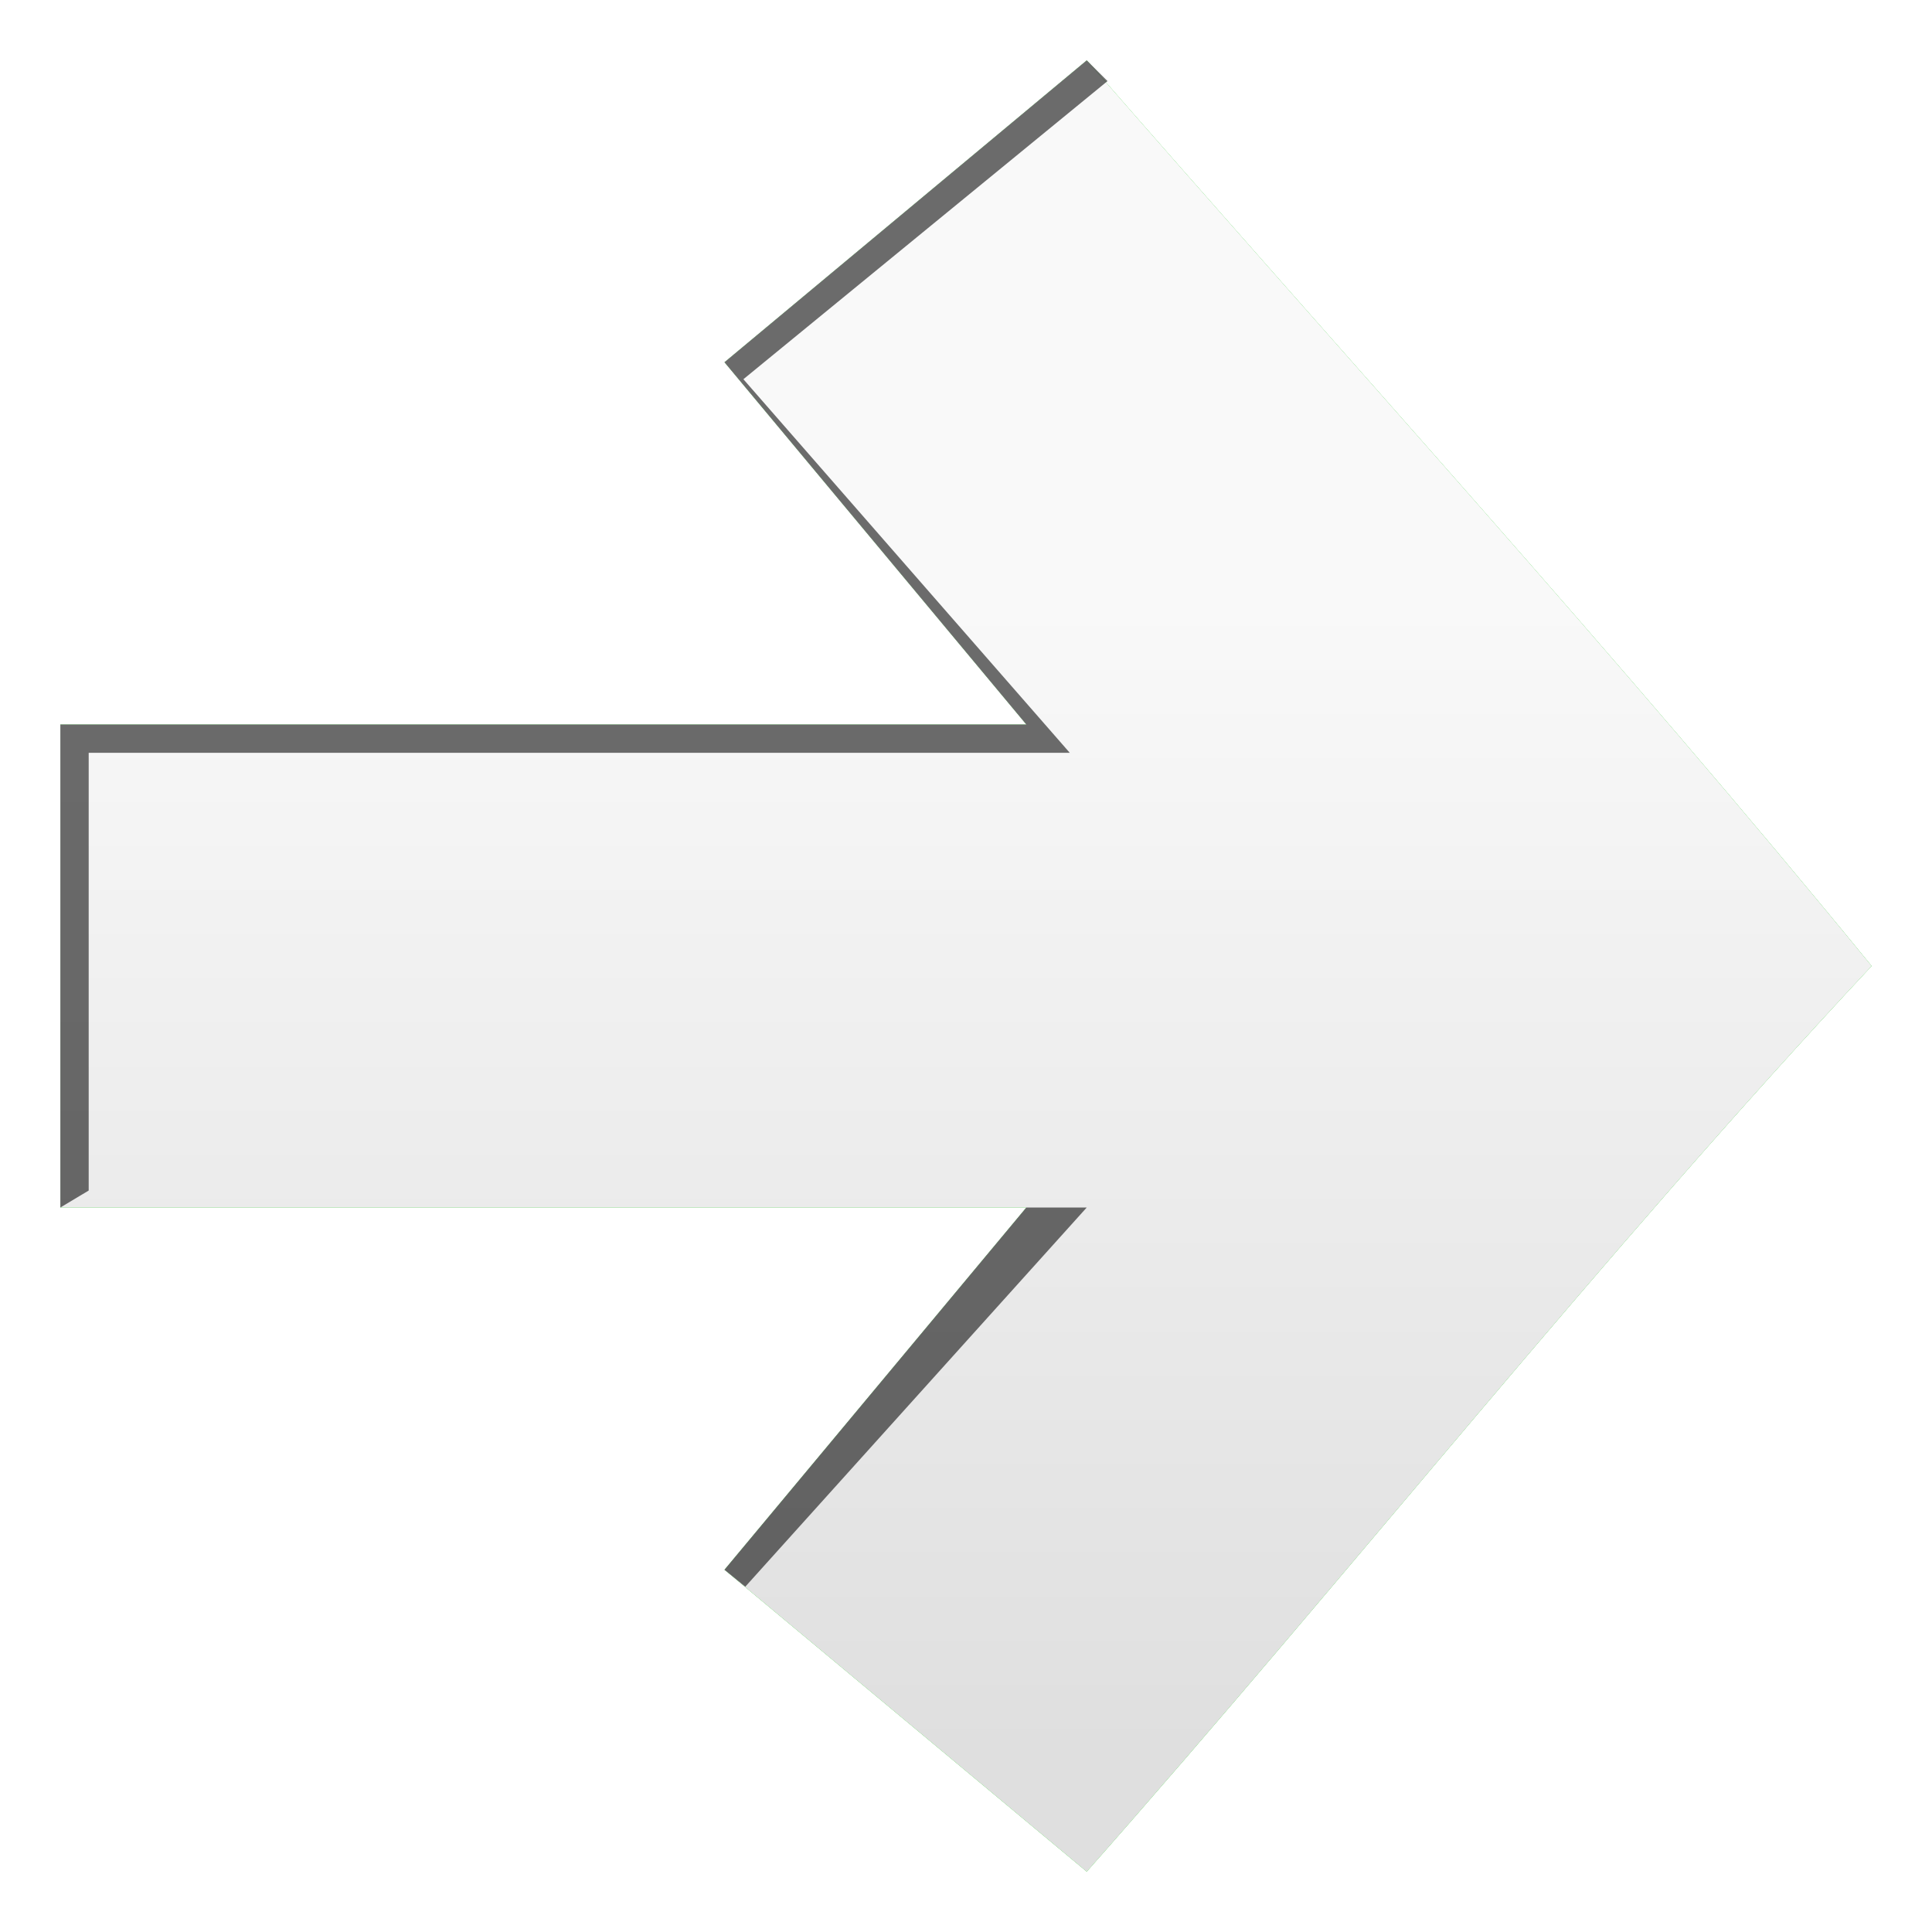
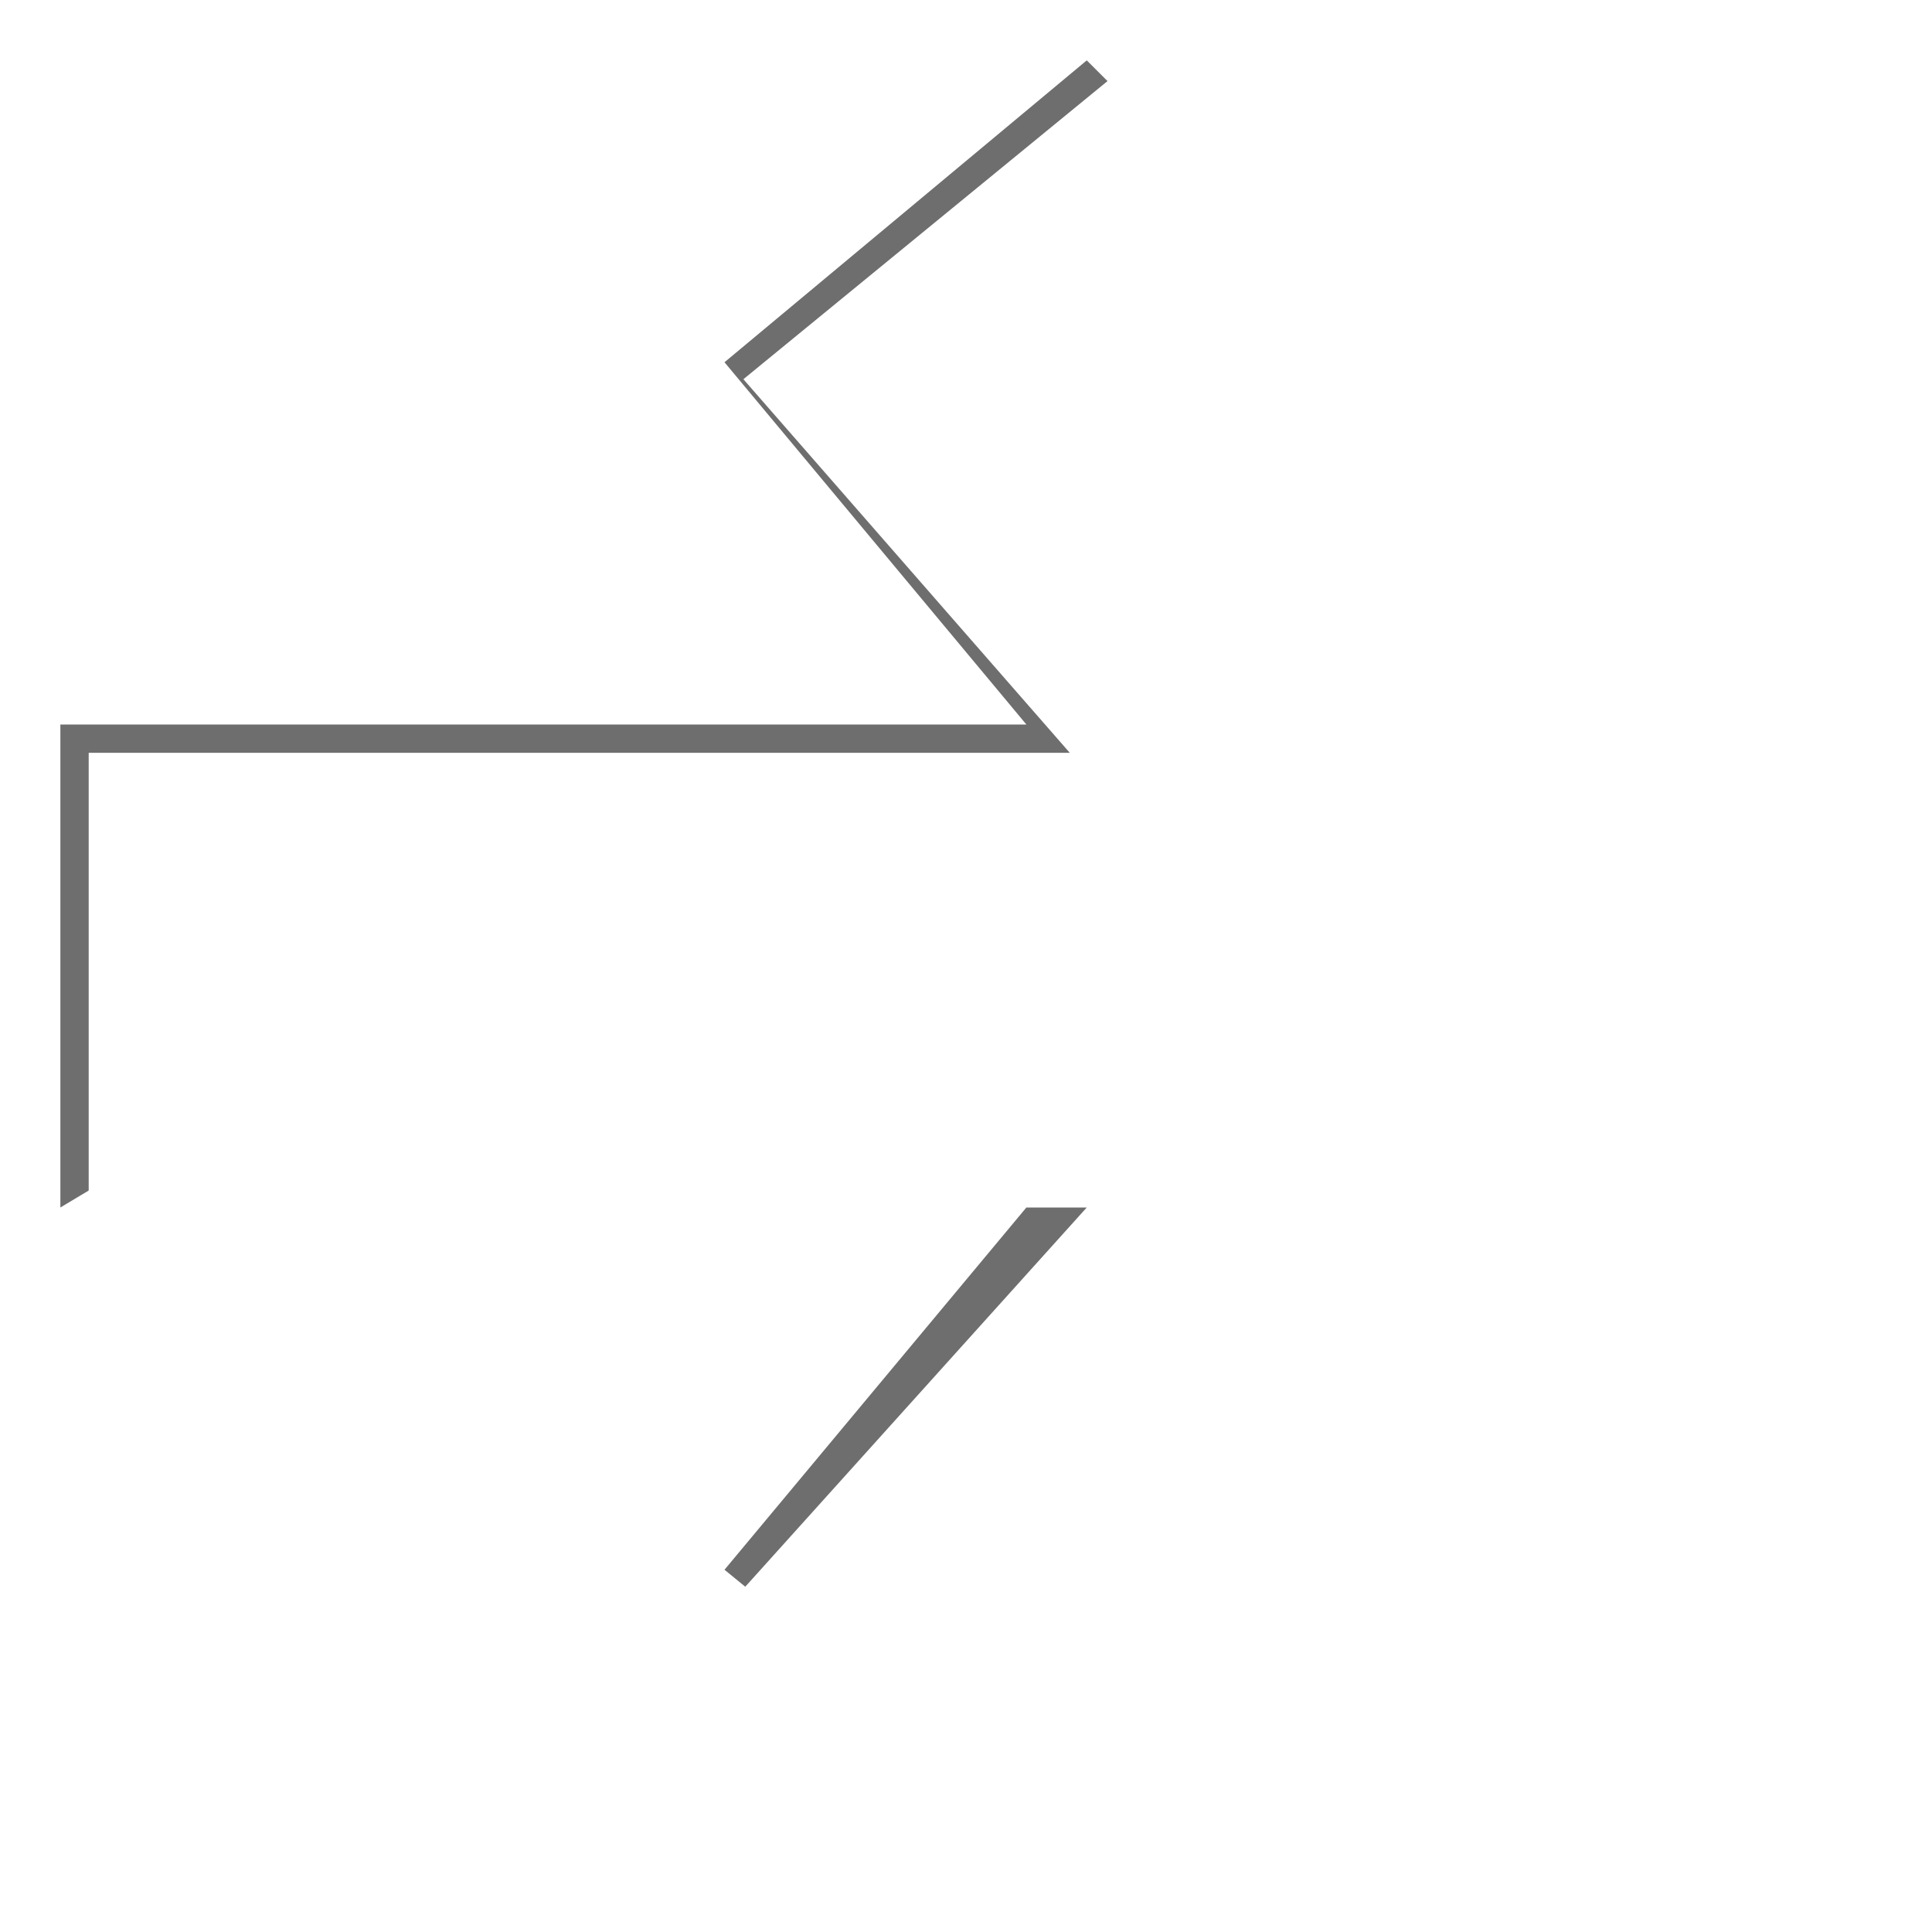
<svg xmlns="http://www.w3.org/2000/svg" xmlns:xlink="http://www.w3.org/1999/xlink" width="32" height="32" id="svg2" version="1.1" enable-background="new">
  <defs id="defs4">
    <linearGradient id="linearGradient4449">
      <stop style="stop-color:#f9f9f9;stop-opacity:1;" offset="0" id="stop4451" />
      <stop style="stop-color:#dfdfdf;stop-opacity:1;" offset="1" id="stop4453" />
    </linearGradient>
    <linearGradient xlink:href="#linearGradient4449" id="linearGradient4455" x1="15" y1="1029.362" x2="15" y2="1051.362" gradientUnits="userSpaceOnUse" />
    <linearGradient xlink:href="#linearGradient4449" id="linearGradient3773" x1="18" y1="1030.362" x2="18" y2="1049.362" gradientUnits="userSpaceOnUse" />
    <filter id="filter3806">
      <feBlend mode="lighten" in2="BackgroundImage" id="feBlend3808" />
    </filter>
  </defs>
-   <g id="layer1" transform="translate(0,-1020.362)" style="opacity:1">
+   <g id="layer1" transform="translate(0,-1020.362)" style="display:none">
    <rect style="fill:#000000;fill-opacity:1" id="rect3866" width="3.695" height="2.771" x="130.255" y="86.946" transform="translate(0,796.3622)" rx="7.5" ry="2.771" />
    <path style="font-size:medium;font-style:normal;font-variant:normal;font-weight:normal;font-stretch:normal;text-indent:0;text-align:start;text-decoration:none;line-height:normal;letter-spacing:normal;word-spacing:normal;text-transform:none;direction:ltr;block-progression:tb;writing-mode:lr-tb;text-anchor:start;baseline-shift:baseline;color:#000000;fill:#00cc00;fill-opacity:1;stroke:none;stroke-width:8;marker:none;visibility:visible;display:inline;overflow:visible;enable-background:accumulate;font-family:Sans;-inkscape-font-specification:Sans" d="m 18,1021.362 -6,5 5,6 -16,0 0,8 16,0 -5,6 6,5 c 4.365,-4.941 8.495,-10.185 13,-15 -4.225,-5.168 -8.615,-9.968 -13,-15 z" id="path4457-7-5" />
  </g>
  <g id="layer4" style="display:inline;filter:url(#filter3806)">
    <path transform="translate(0,-1020.362)" id="path3764" d="m 18,1021.362 -6,5 5,6 -16,0 0,8 16,0 -5,6 6,5 c 4.365,-4.941 8.495,-10.185 13,-15 -4.225,-5.168 -8.615,-9.968 -13,-15 z" style="font-size:medium;font-style:normal;font-variant:normal;font-weight:normal;font-stretch:normal;text-indent:0;text-align:start;text-decoration:none;line-height:normal;letter-spacing:normal;word-spacing:normal;text-transform:none;direction:ltr;block-progression:tb;writing-mode:lr-tb;text-anchor:start;baseline-shift:baseline;color:#000000;fill:url(#linearGradient3773);fill-opacity:1;stroke:none;stroke-width:8;marker:none;visibility:visible;display:inline;overflow:visible;enable-background:accumulate;font-family:Sans;-inkscape-font-specification:Sans" />
  </g>
  <g id="layer3" style="opacity:0.57;display:inline">
    <path style="font-size:medium;font-style:normal;font-variant:normal;font-weight:normal;font-stretch:normal;text-indent:0;text-align:start;text-decoration:none;line-height:normal;letter-spacing:normal;word-spacing:normal;text-transform:none;direction:ltr;block-progression:tb;writing-mode:lr-tb;text-anchor:start;baseline-shift:baseline;color:#000000;fill:#000000;fill-opacity:1;stroke:none;stroke-width:8;marker:none;visibility:visible;display:inline;overflow:visible;enable-background:accumulate;font-family:Sans;-inkscape-font-specification:Sans" d="m 18,1 -6,5 5,6 -16,0 0,8 0.469,-0.281 0,-7.25 16.25,0 -5.406,-6.188 6.031,-4.938 z m -1,19 -5,6 0.344,0.281 L 18,20 z" id="path4457-7" />
  </g>
</svg>
